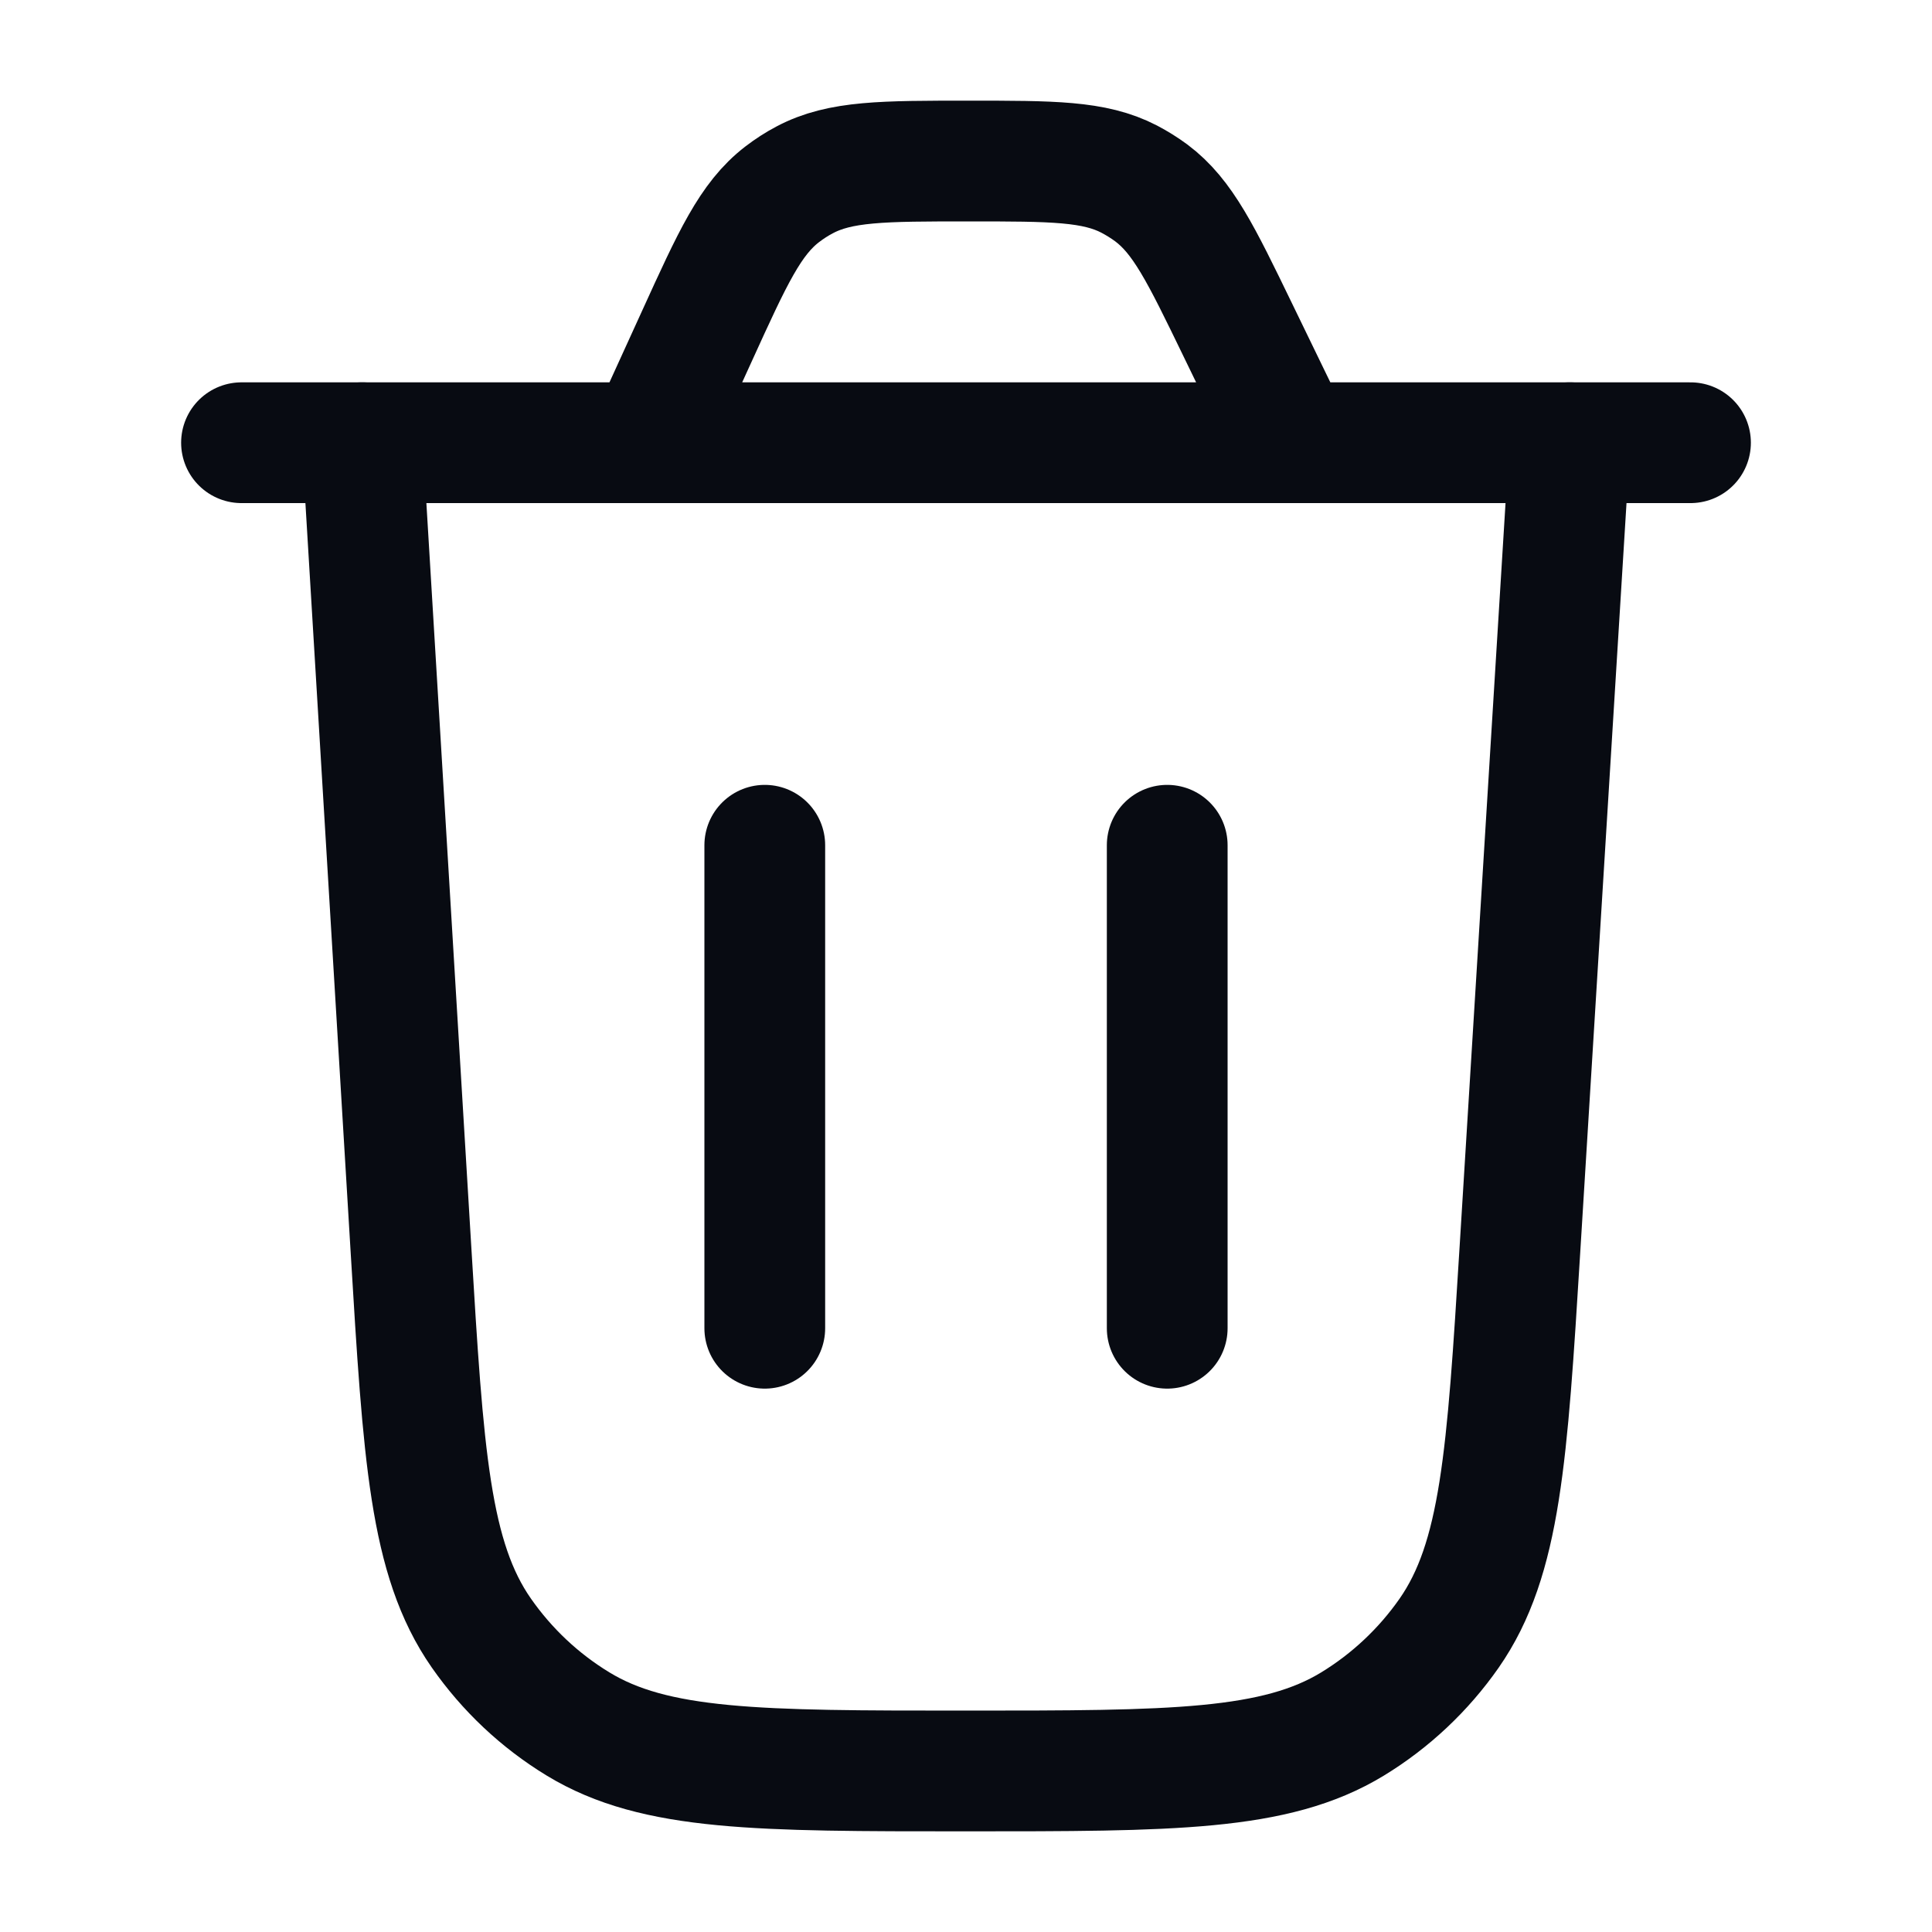
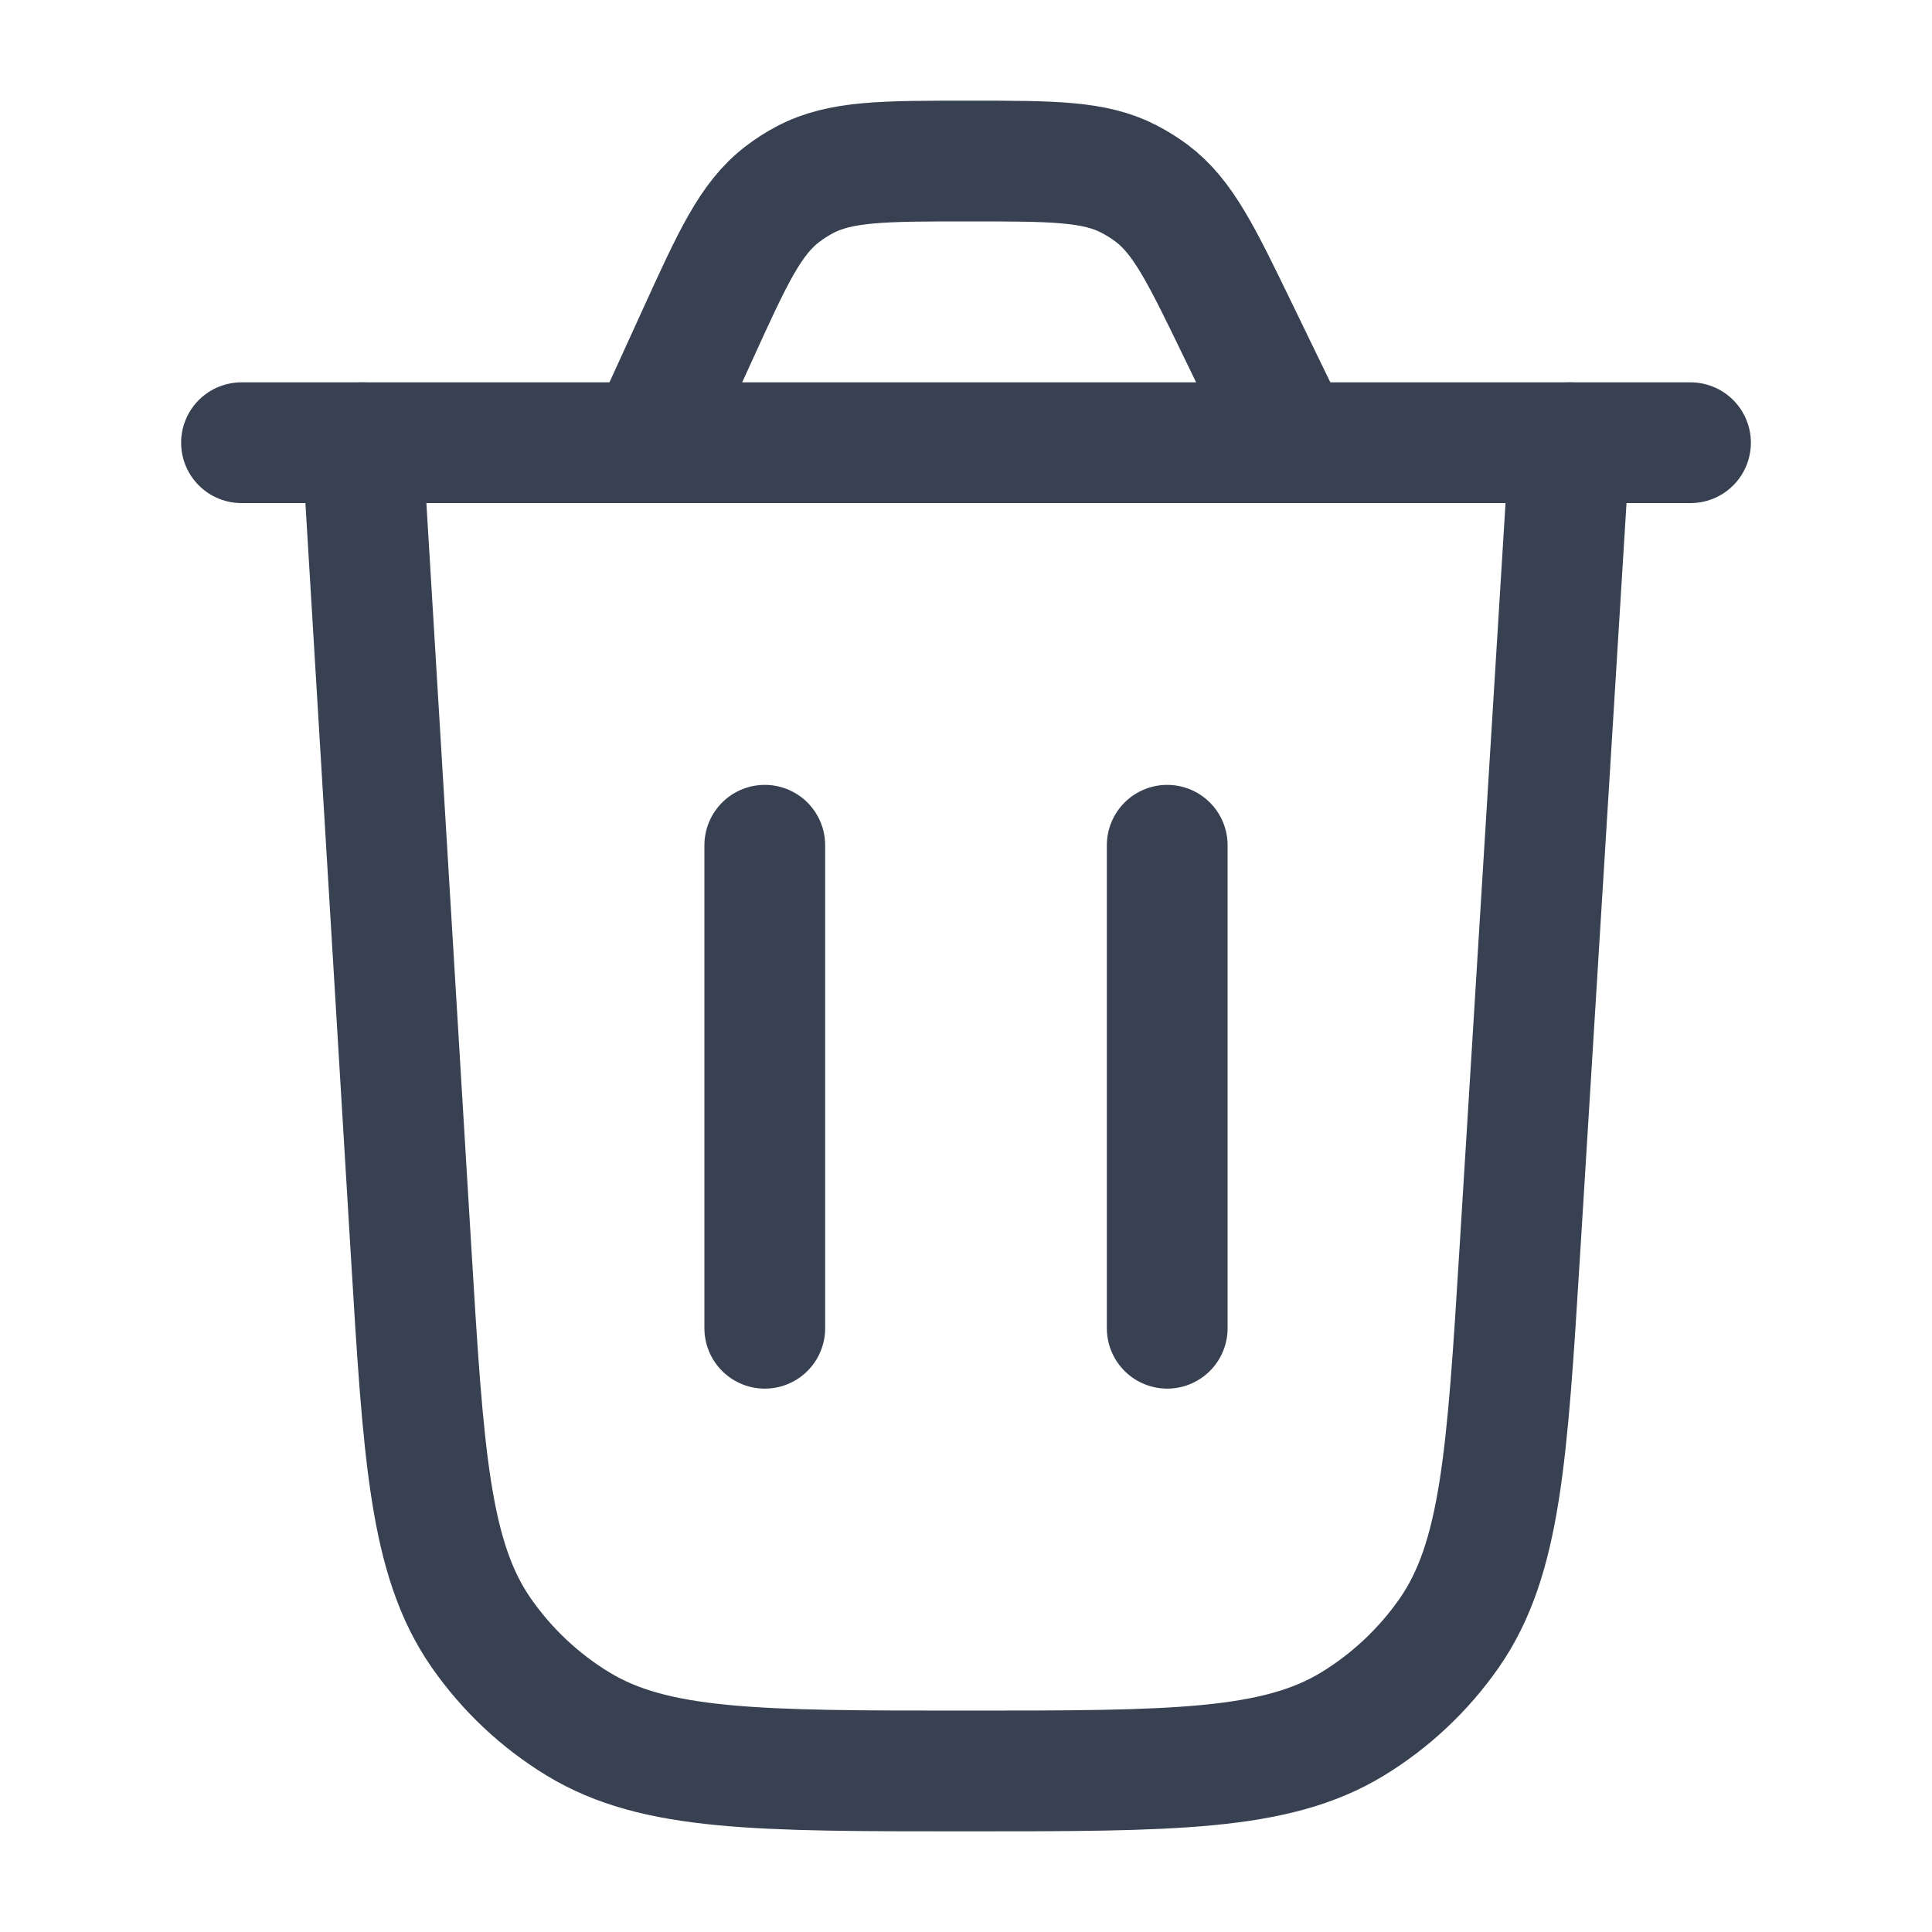
<svg xmlns="http://www.w3.org/2000/svg" width="20" height="20" viewBox="0 0 20 20" fill="none">
-   <path d="M16.25 4.583L15.734 12.938C15.602 15.072 15.536 16.139 15.001 16.907C14.736 17.286 14.396 17.606 14.001 17.847C13.202 18.333 12.133 18.333 9.994 18.333C7.853 18.333 6.782 18.333 5.983 17.846C5.587 17.605 5.247 17.284 4.982 16.904C4.447 16.135 4.383 15.067 4.254 12.929L3.75 4.583" stroke="#080B12" stroke-width="1.25" stroke-linecap="round" />
-   <path d="M2.5 4.583H17.5M13.38 4.583L12.811 3.41C12.433 2.63 12.244 2.241 11.918 1.997C11.846 1.944 11.769 1.896 11.689 1.854C11.328 1.667 10.895 1.667 10.029 1.667C9.141 1.667 8.697 1.667 8.33 1.862C8.248 1.905 8.171 1.955 8.098 2.011C7.768 2.264 7.584 2.668 7.216 3.476L6.711 4.583" stroke="#080B12" stroke-width="1.25" stroke-linecap="round" />
-   <path d="M7.917 13.75V8.75" stroke="#080B12" stroke-width="1.25" stroke-linecap="round" />
-   <path d="M12.083 13.75V8.75" stroke="#080B12" stroke-width="1.25" stroke-linecap="round" />
+   <path d="M16.25 4.583L15.734 12.938C15.602 15.072 15.536 16.139 15.001 16.907C14.736 17.286 14.396 17.606 14.001 17.847C13.202 18.333 12.133 18.333 9.994 18.333C7.853 18.333 6.782 18.333 5.983 17.846C5.587 17.605 5.247 17.284 4.982 16.904C4.447 16.135 4.383 15.067 4.254 12.929L3.75 4.583" stroke="#374151" stroke-width="1.25" stroke-linecap="round" />
+   <path d="M2.5 4.583H17.5M13.38 4.583L12.811 3.41C12.433 2.63 12.244 2.241 11.918 1.997C11.846 1.944 11.769 1.896 11.689 1.854C11.328 1.667 10.895 1.667 10.029 1.667C9.141 1.667 8.697 1.667 8.33 1.862C8.248 1.905 8.171 1.955 8.098 2.011C7.768 2.264 7.584 2.668 7.216 3.476L6.711 4.583" stroke="#374151" stroke-width="1.25" stroke-linecap="round" />
+   <path d="M7.917 13.75V8.75" stroke="#374151" stroke-width="1.25" stroke-linecap="round" />
+   <path d="M12.083 13.75V8.75" stroke="#374151" stroke-width="1.25" stroke-linecap="round" />
</svg>
